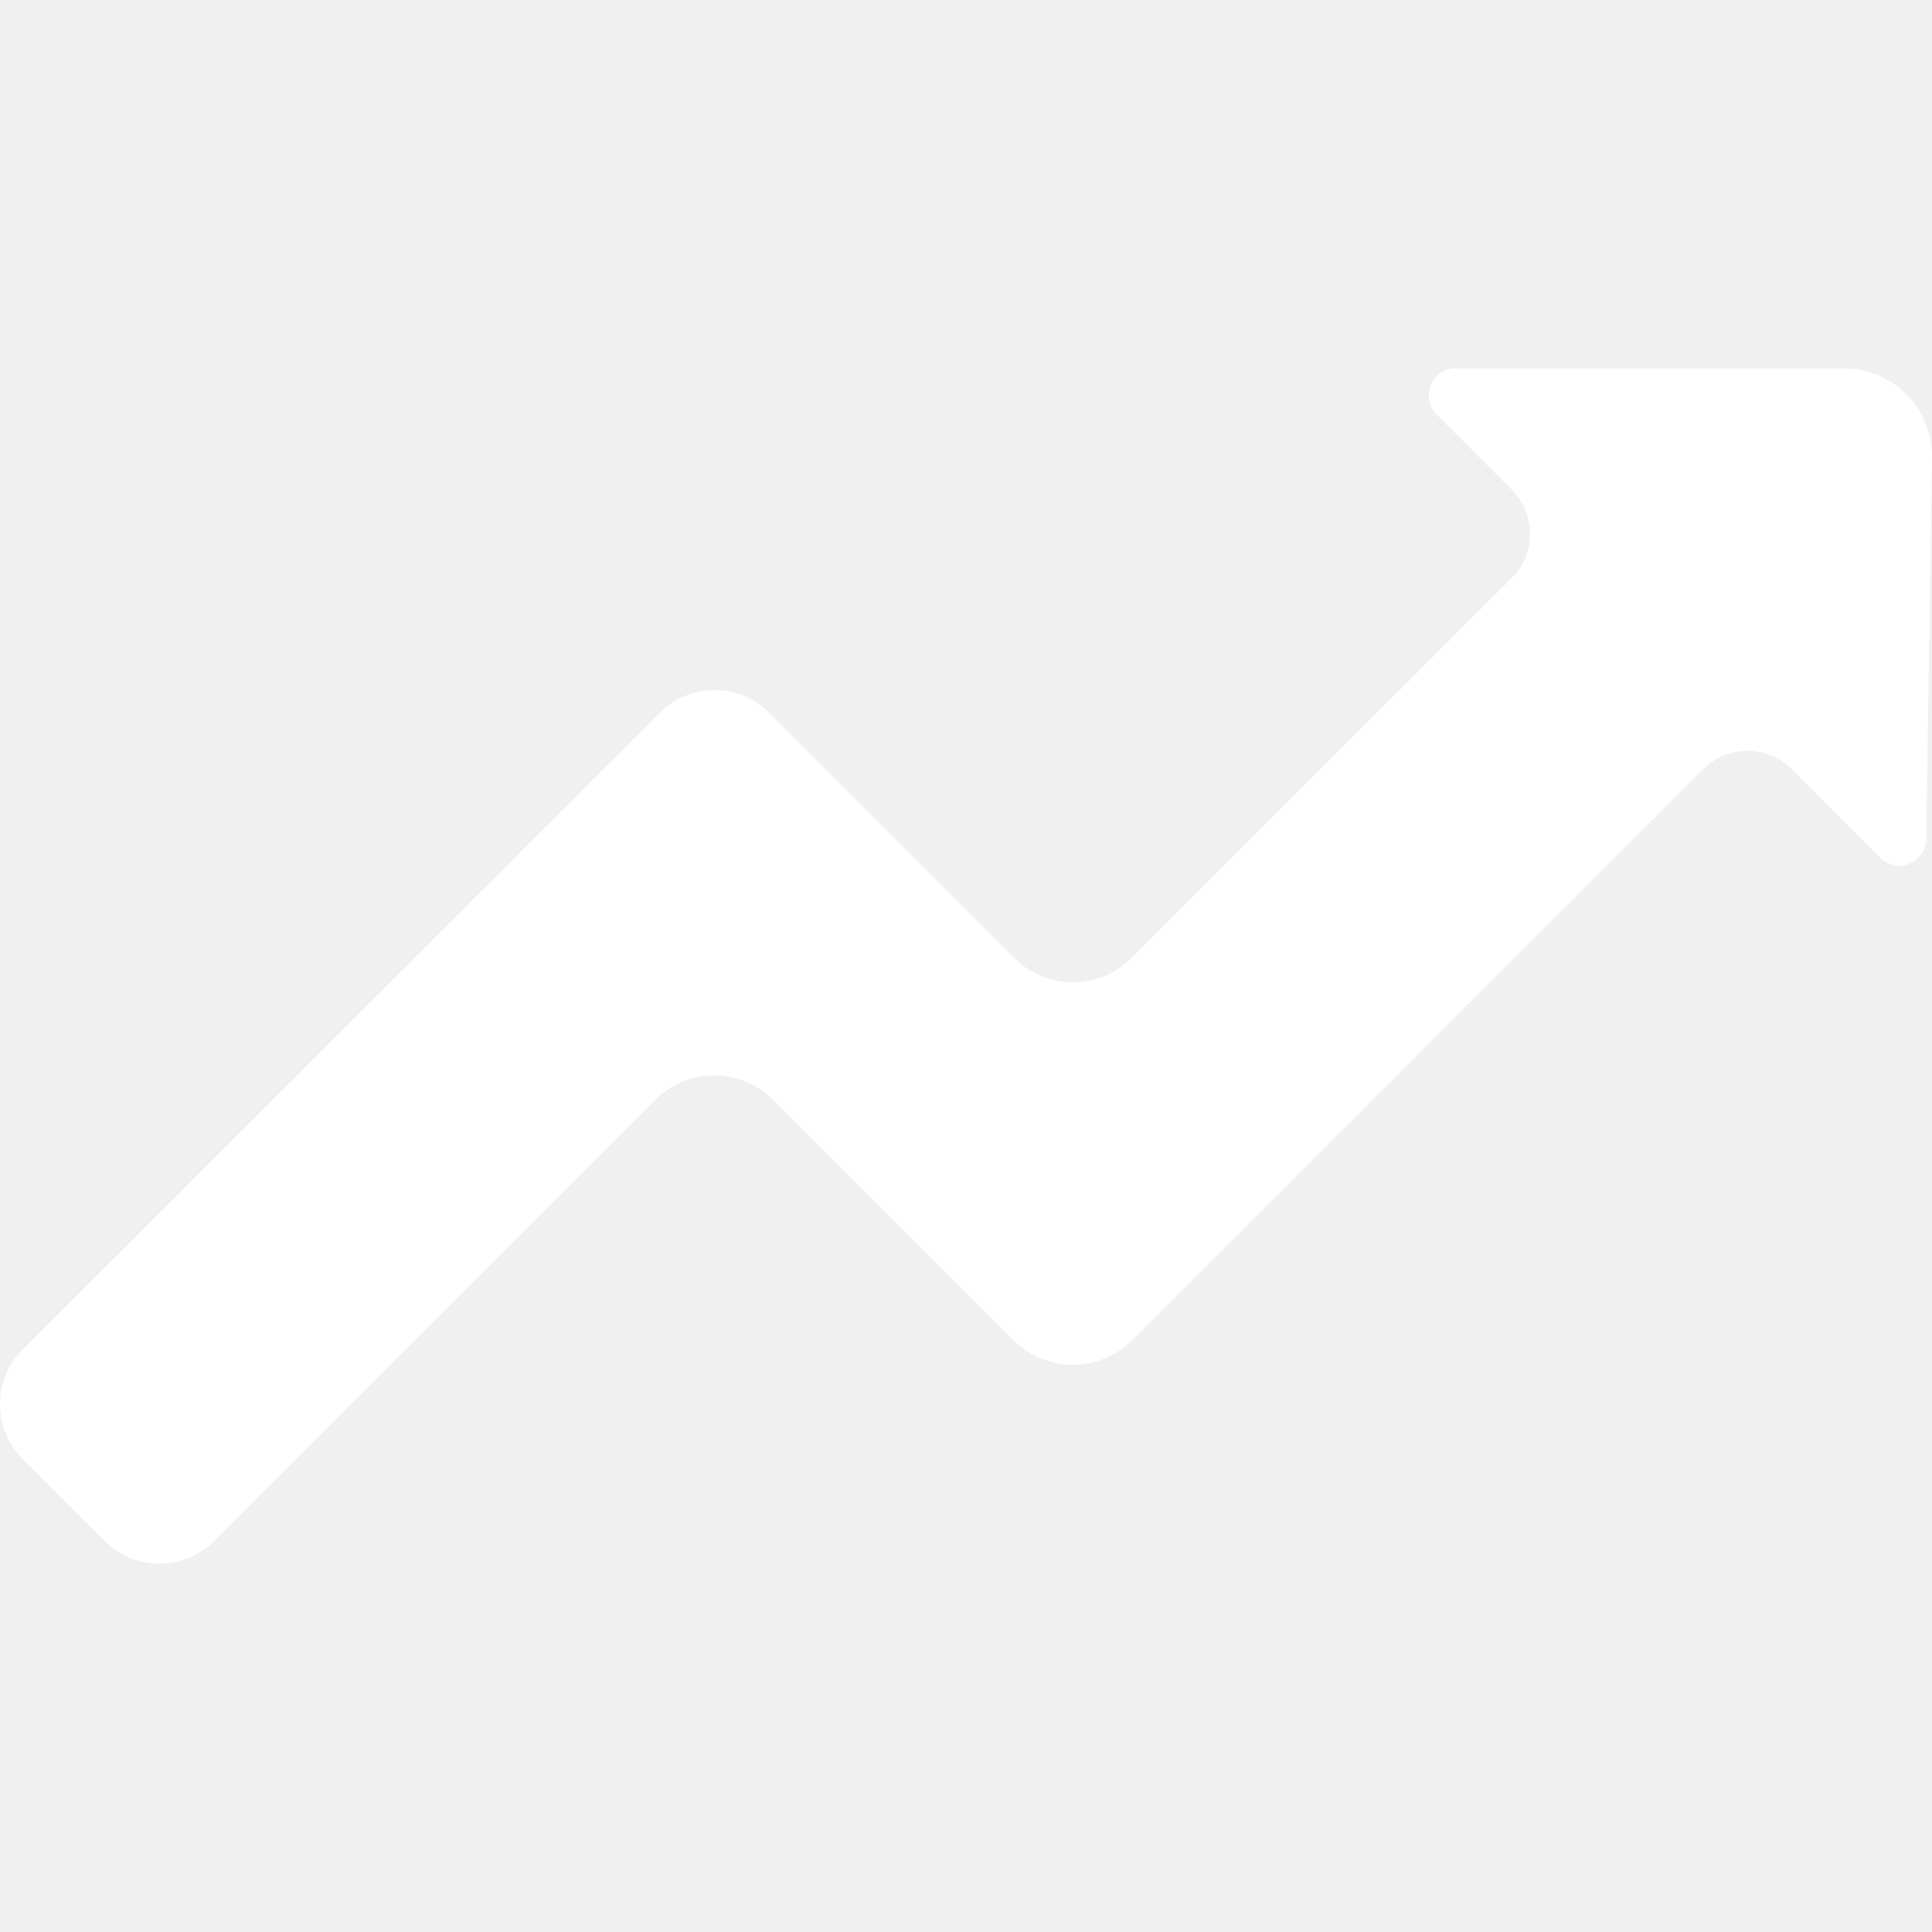
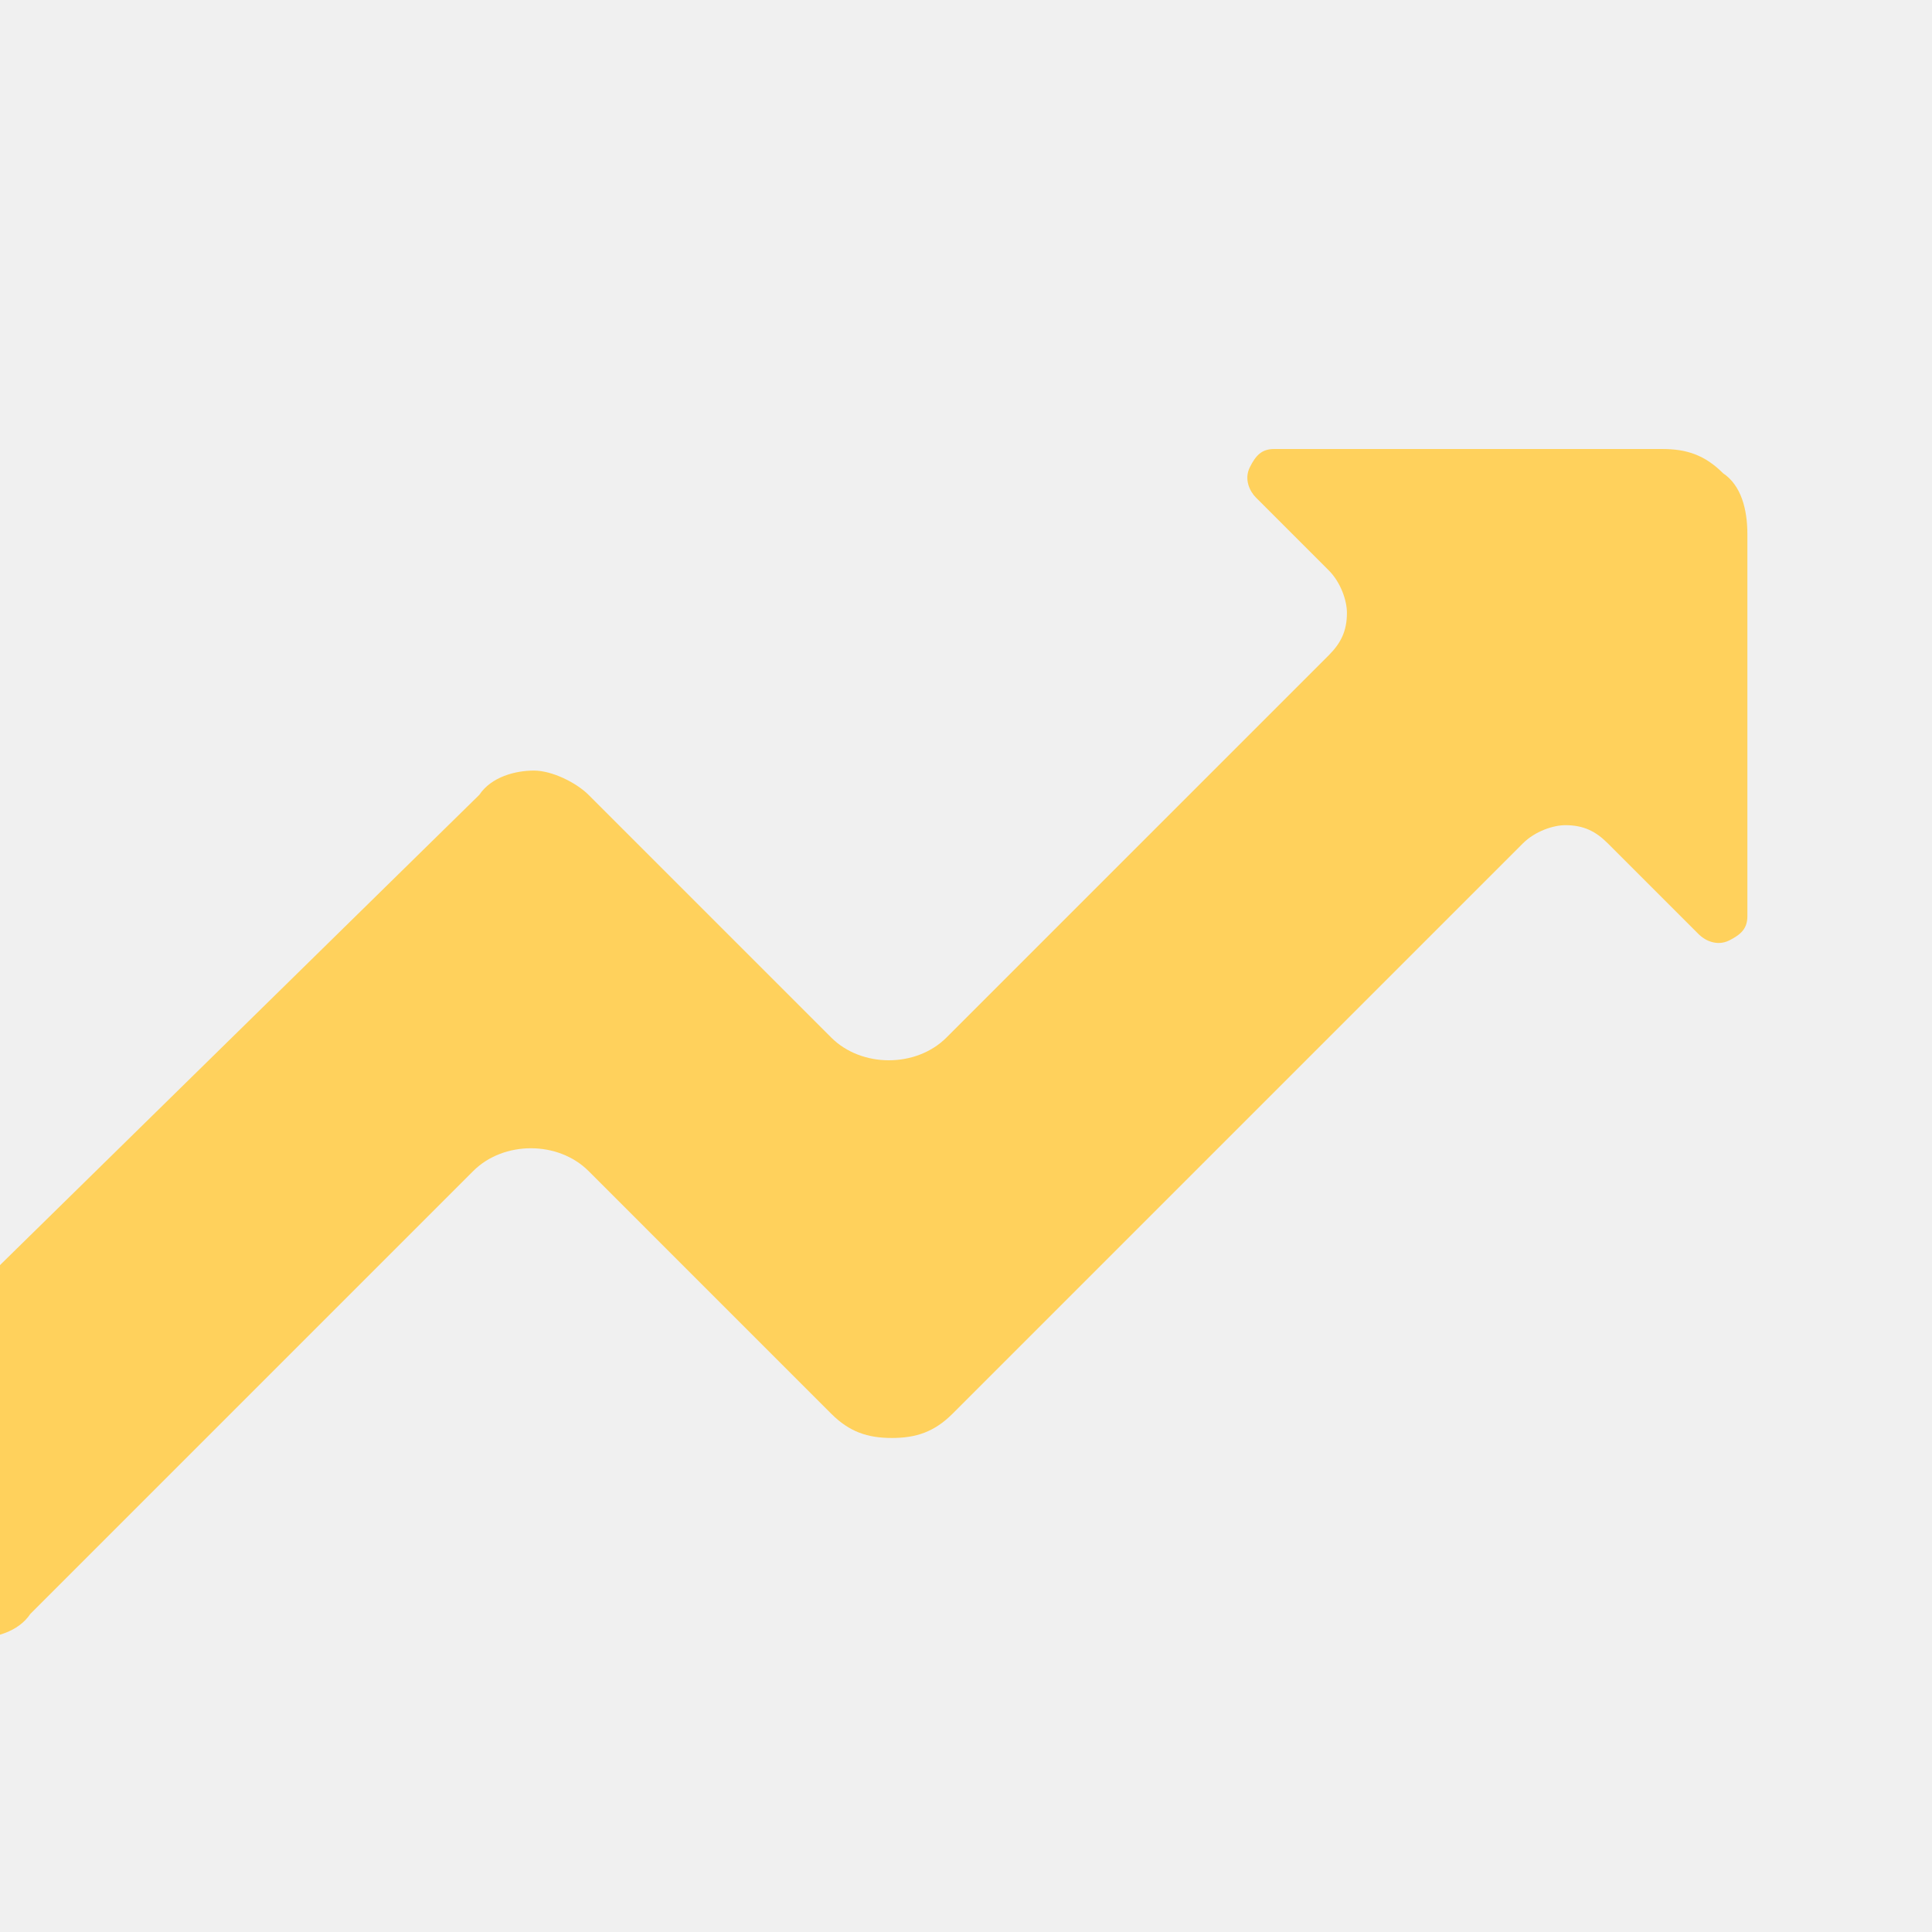
- <svg xmlns="http://www.w3.org/2000/svg" fill="#fff" version="1.1" id="Capa_1" x="0px" y="0px" width="31.843px" height="31.842px" viewBox="0 0 31.843 31.842" style="enable-background:new 0 0 31.843 31.842;" xml:space="preserve">
+ <svg xmlns="http://www.w3.org/2000/svg" fill="#ffd15c" version="1.1" id="Capa_1" x="0px" y="0px" width="31.8px" height="31.8px" viewBox="0 0 31.843 31.842" style="enable-background: new 0 0 31.843 31.842" xml:space="preserve">
  <g>
-     <path d="M31.843,7.546c0.006-0.389-0.146-0.764-0.418-1.042c-0.271-0.277-0.646-0.433-1.035-0.433h-6.396   c-0.181,0-0.344,0.109-0.413,0.276c-0.067,0.167-0.028,0.359,0.099,0.487l1.233,1.232c0.195,0.194,0.306,0.457,0.306,0.732   c0,0.274-0.108,0.538-0.305,0.732l-6.26,6.257c-0.536,0.537-1.405,0.537-1.939,0l-4.039-4.039c-0.239-0.239-0.562-0.373-0.9-0.373   s-0.662,0.134-0.901,0.373L0.372,22.245c-0.496,0.498-0.496,1.305,0,1.803L1.726,25.4c0.239,0.239,0.562,0.372,0.9,0.372   c0.338,0,0.661-0.133,0.9-0.37l7.277-7.276c0.536-0.535,1.405-0.535,1.94,0l3.968,3.969c0.258,0.256,0.605,0.399,0.971,0.399   s0.715-0.146,0.973-0.399l9.416-9.417c0.193-0.194,0.457-0.303,0.73-0.303c0.274,0,0.539,0.109,0.731,0.304l1.453,1.457   c0.127,0.127,0.316,0.166,0.484,0.099c0.166-0.067,0.273-0.228,0.279-0.407L31.843,7.546z" />
+     <path transform="matrix(1,0,0,1,0,-0.6)" d="M 28.8 9.4 c 0 -0.4 -0.1 -0.8 -0.4 -1 c -0.3 -0.3 -0.6 -0.4 -1 -0.4 h -6.4 c -0.2 0 -0.3 0.1 -0.4 0.3 c -0.1 0.2 0 0.4 0.1 0.5 l 1.2 1.2 c 0.2 0.2 0.3 0.5 0.3 0.7 c 0 0.3 -0.1 0.5 -0.3 0.7 l -6.3 6.3 c -0.5 0.5 -1.4 0.5 -1.9 0 l -4 -4 c -0.2 -0.2 -0.6 -0.4 -0.9 -0.4 s -0.7 0.1 -0.9 0.4 L -2.7 24.1 c -0.5 0.5 -0.5 1.3 0 1.8 L -1.3 27.2 c 0.2 0.2 0.6 0.4 0.9 0.4 c 0.3 0 0.7 -0.1 0.9 -0.4 l 7.3 -7.3 c 0.5 -0.5 1.4 -0.5 1.9 0 l 4 4 c 0.3 0.3 0.6 0.4 1 0.4 s 0.7 -0.1 1 -0.4 l 9.4 -9.4 c 0.2 -0.2 0.5 -0.3 0.7 -0.3 c 0.3 0 0.5 0.1 0.7 0.3 l 1.5 1.5 c 0.1 0.1 0.3 0.2 0.5 0.1 c 0.2 -0.1 0.3 -0.2 0.3 -0.4 L 28.8 9.4 z" />
  </g>
+   <rect transform="matrix(0.7,0.7,-0.7,0.7,16,4.3)" x="0.6" y="20.7" width="4" height="9" fill="#ffd15c" />
</svg>
